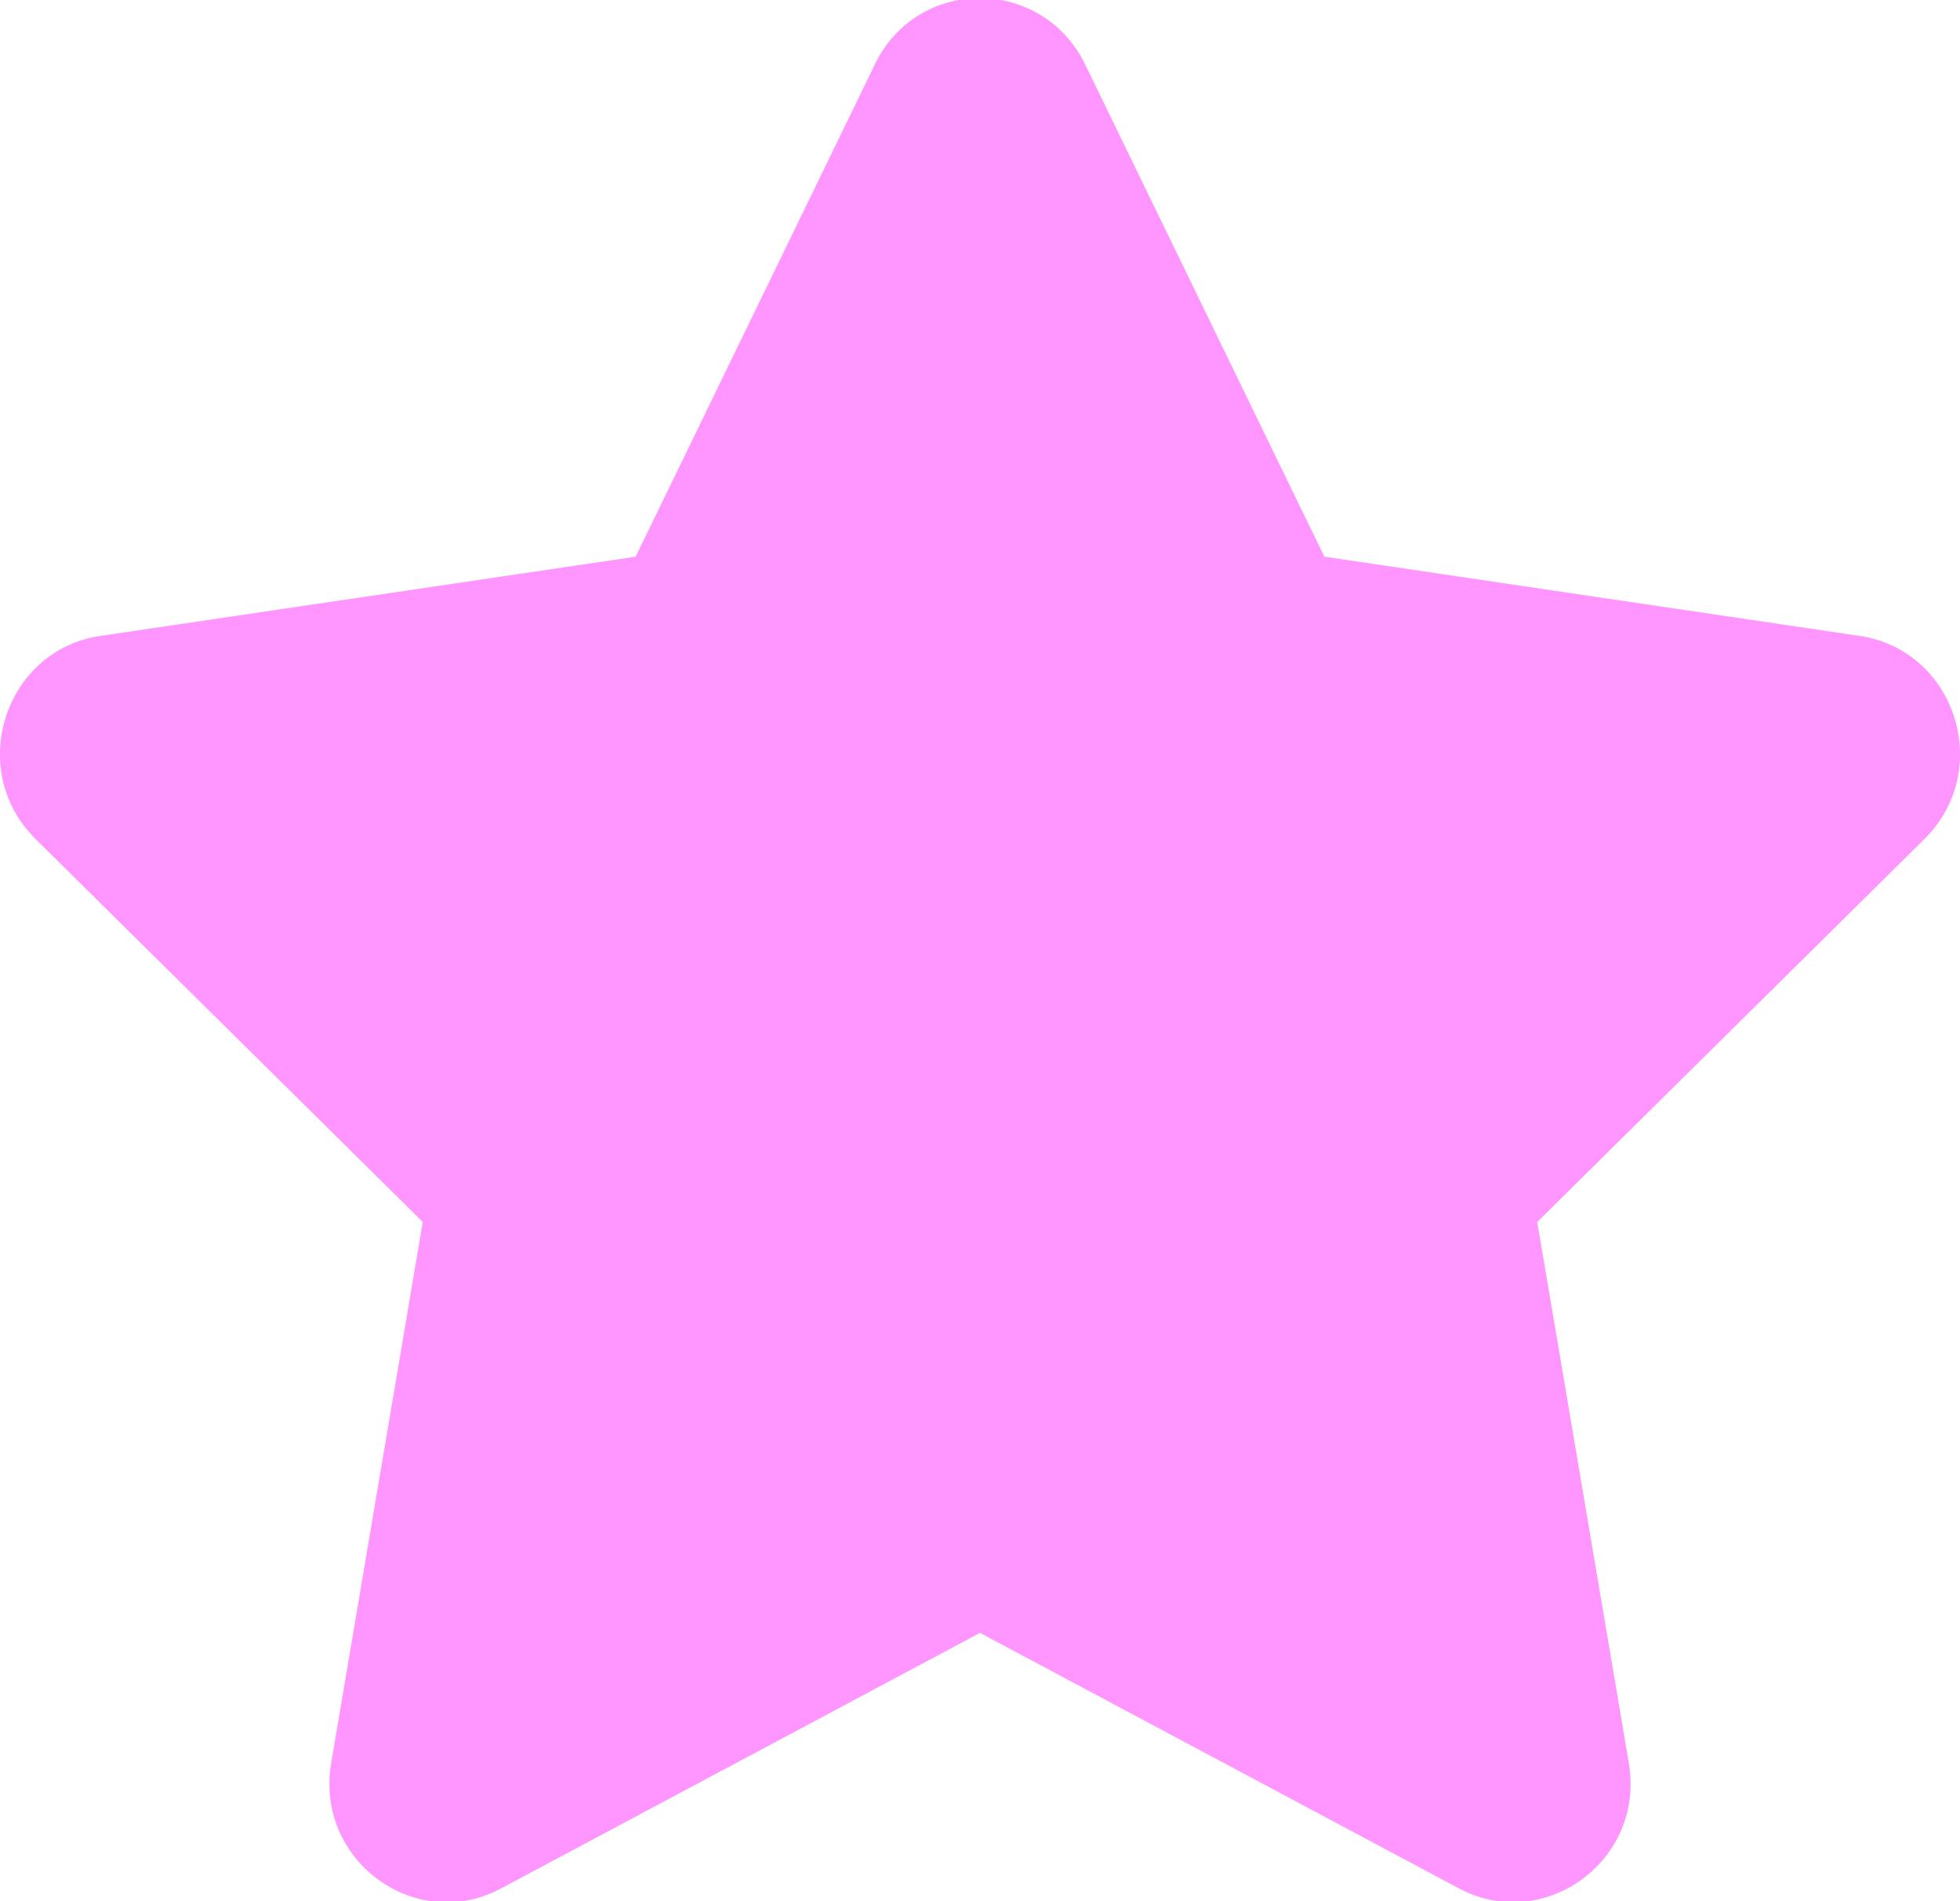
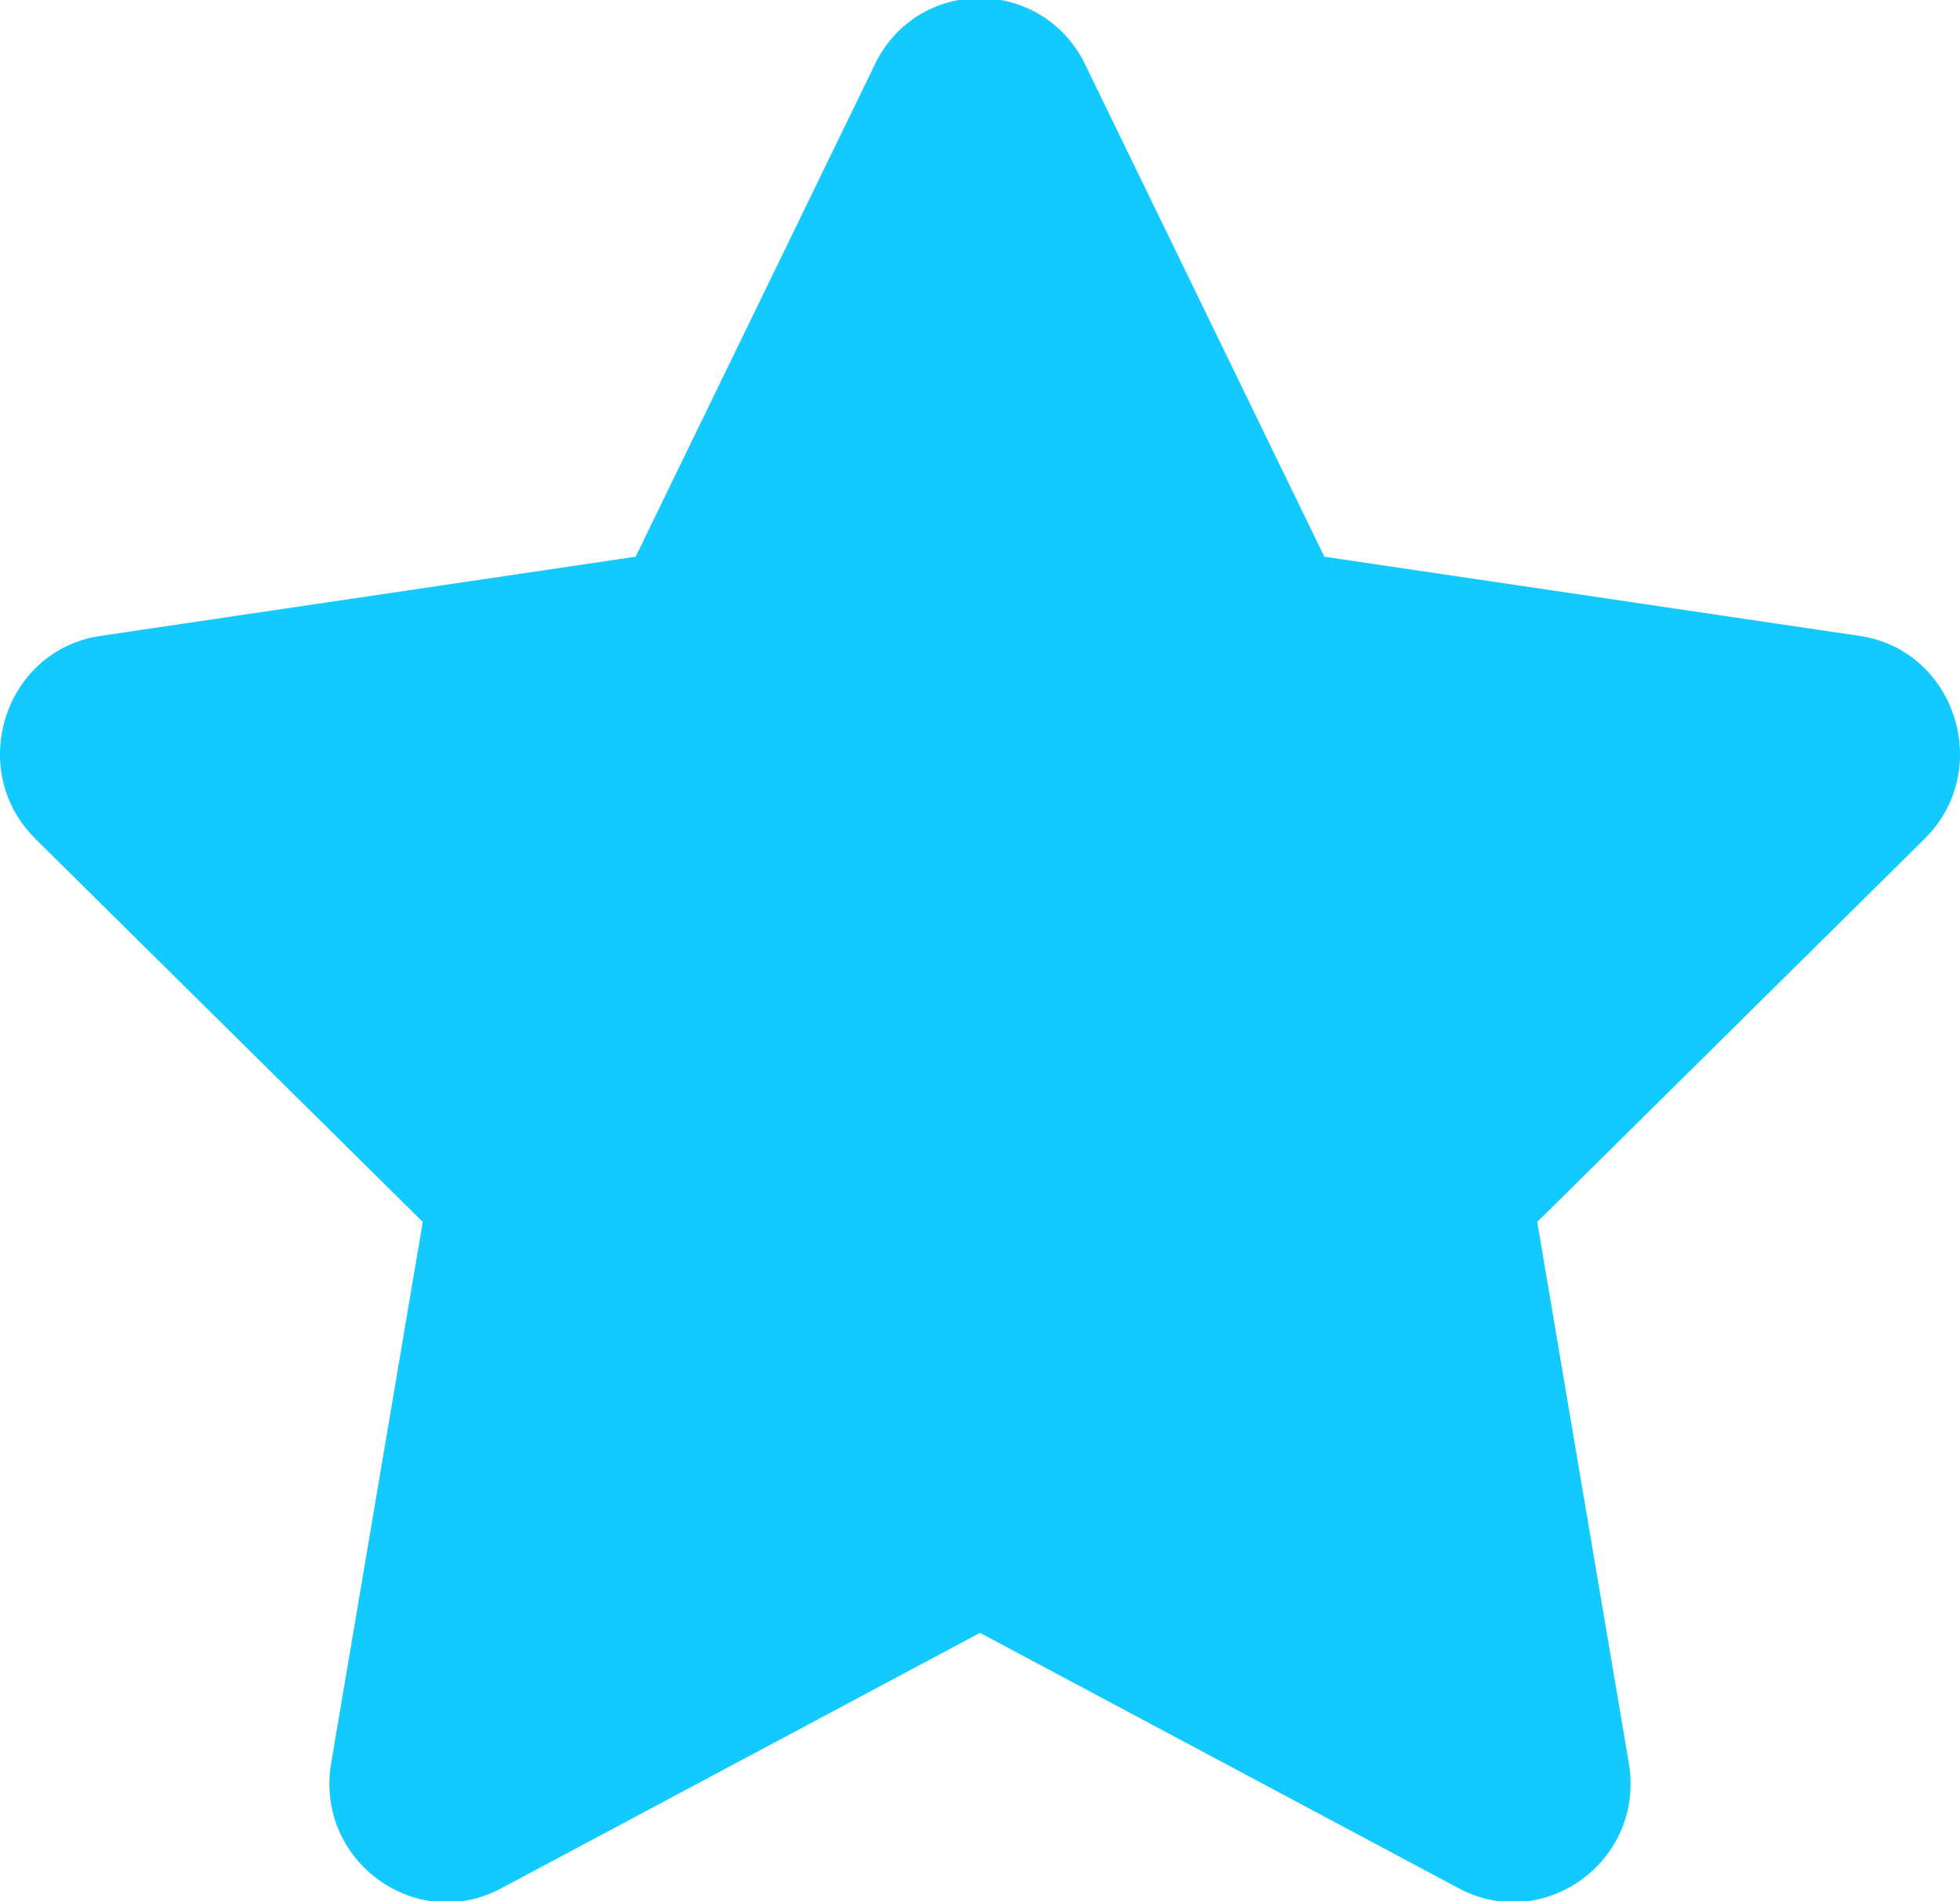
<svg xmlns="http://www.w3.org/2000/svg" aria-hidden="true" focusable="false" data-prefix="fas" data-icon="star" class="svg-inline--fa fa-star fa-w-18" role="img" viewBox="0 0 33 32" version="1.1" id="svg4" width="33" height="32">
  <defs id="defs8" />
-   <path fill="#ff95ff" d="M 14.73,1.084 10.702,9.374 1.69,10.708 c -1.616,0.238 -2.264,2.26 -1.092,3.419 l 6.52,6.449 -1.542,9.111 c -0.278,1.647 1.431,2.88 2.862,2.11 L 16.5,27.495 l 8.062,4.302 c 1.431,0.764 3.14,-0.463 2.862,-2.11 l -1.542,-9.111 6.52,-6.449 c 1.172,-1.158 0.524,-3.181 -1.092,-3.419 L 22.298,9.374 18.27,1.084 c -0.722,-1.478 -2.813,-1.497 -3.541,0 z" id="path2" style="stroke-width:0.062" />
+   <path fill="#13caff" d="M 14.73,1.084 10.702,9.374 1.69,10.708 c -1.616,0.238 -2.264,2.26 -1.092,3.419 l 6.52,6.449 -1.542,9.111 c -0.278,1.647 1.431,2.88 2.862,2.11 L 16.5,27.495 l 8.062,4.302 c 1.431,0.764 3.14,-0.463 2.862,-2.11 l -1.542,-9.111 6.52,-6.449 c 1.172,-1.158 0.524,-3.181 -1.092,-3.419 L 22.298,9.374 18.27,1.084 c -0.722,-1.478 -2.813,-1.497 -3.541,0 z" id="path2" style="stroke-width:0.062" />
</svg>
